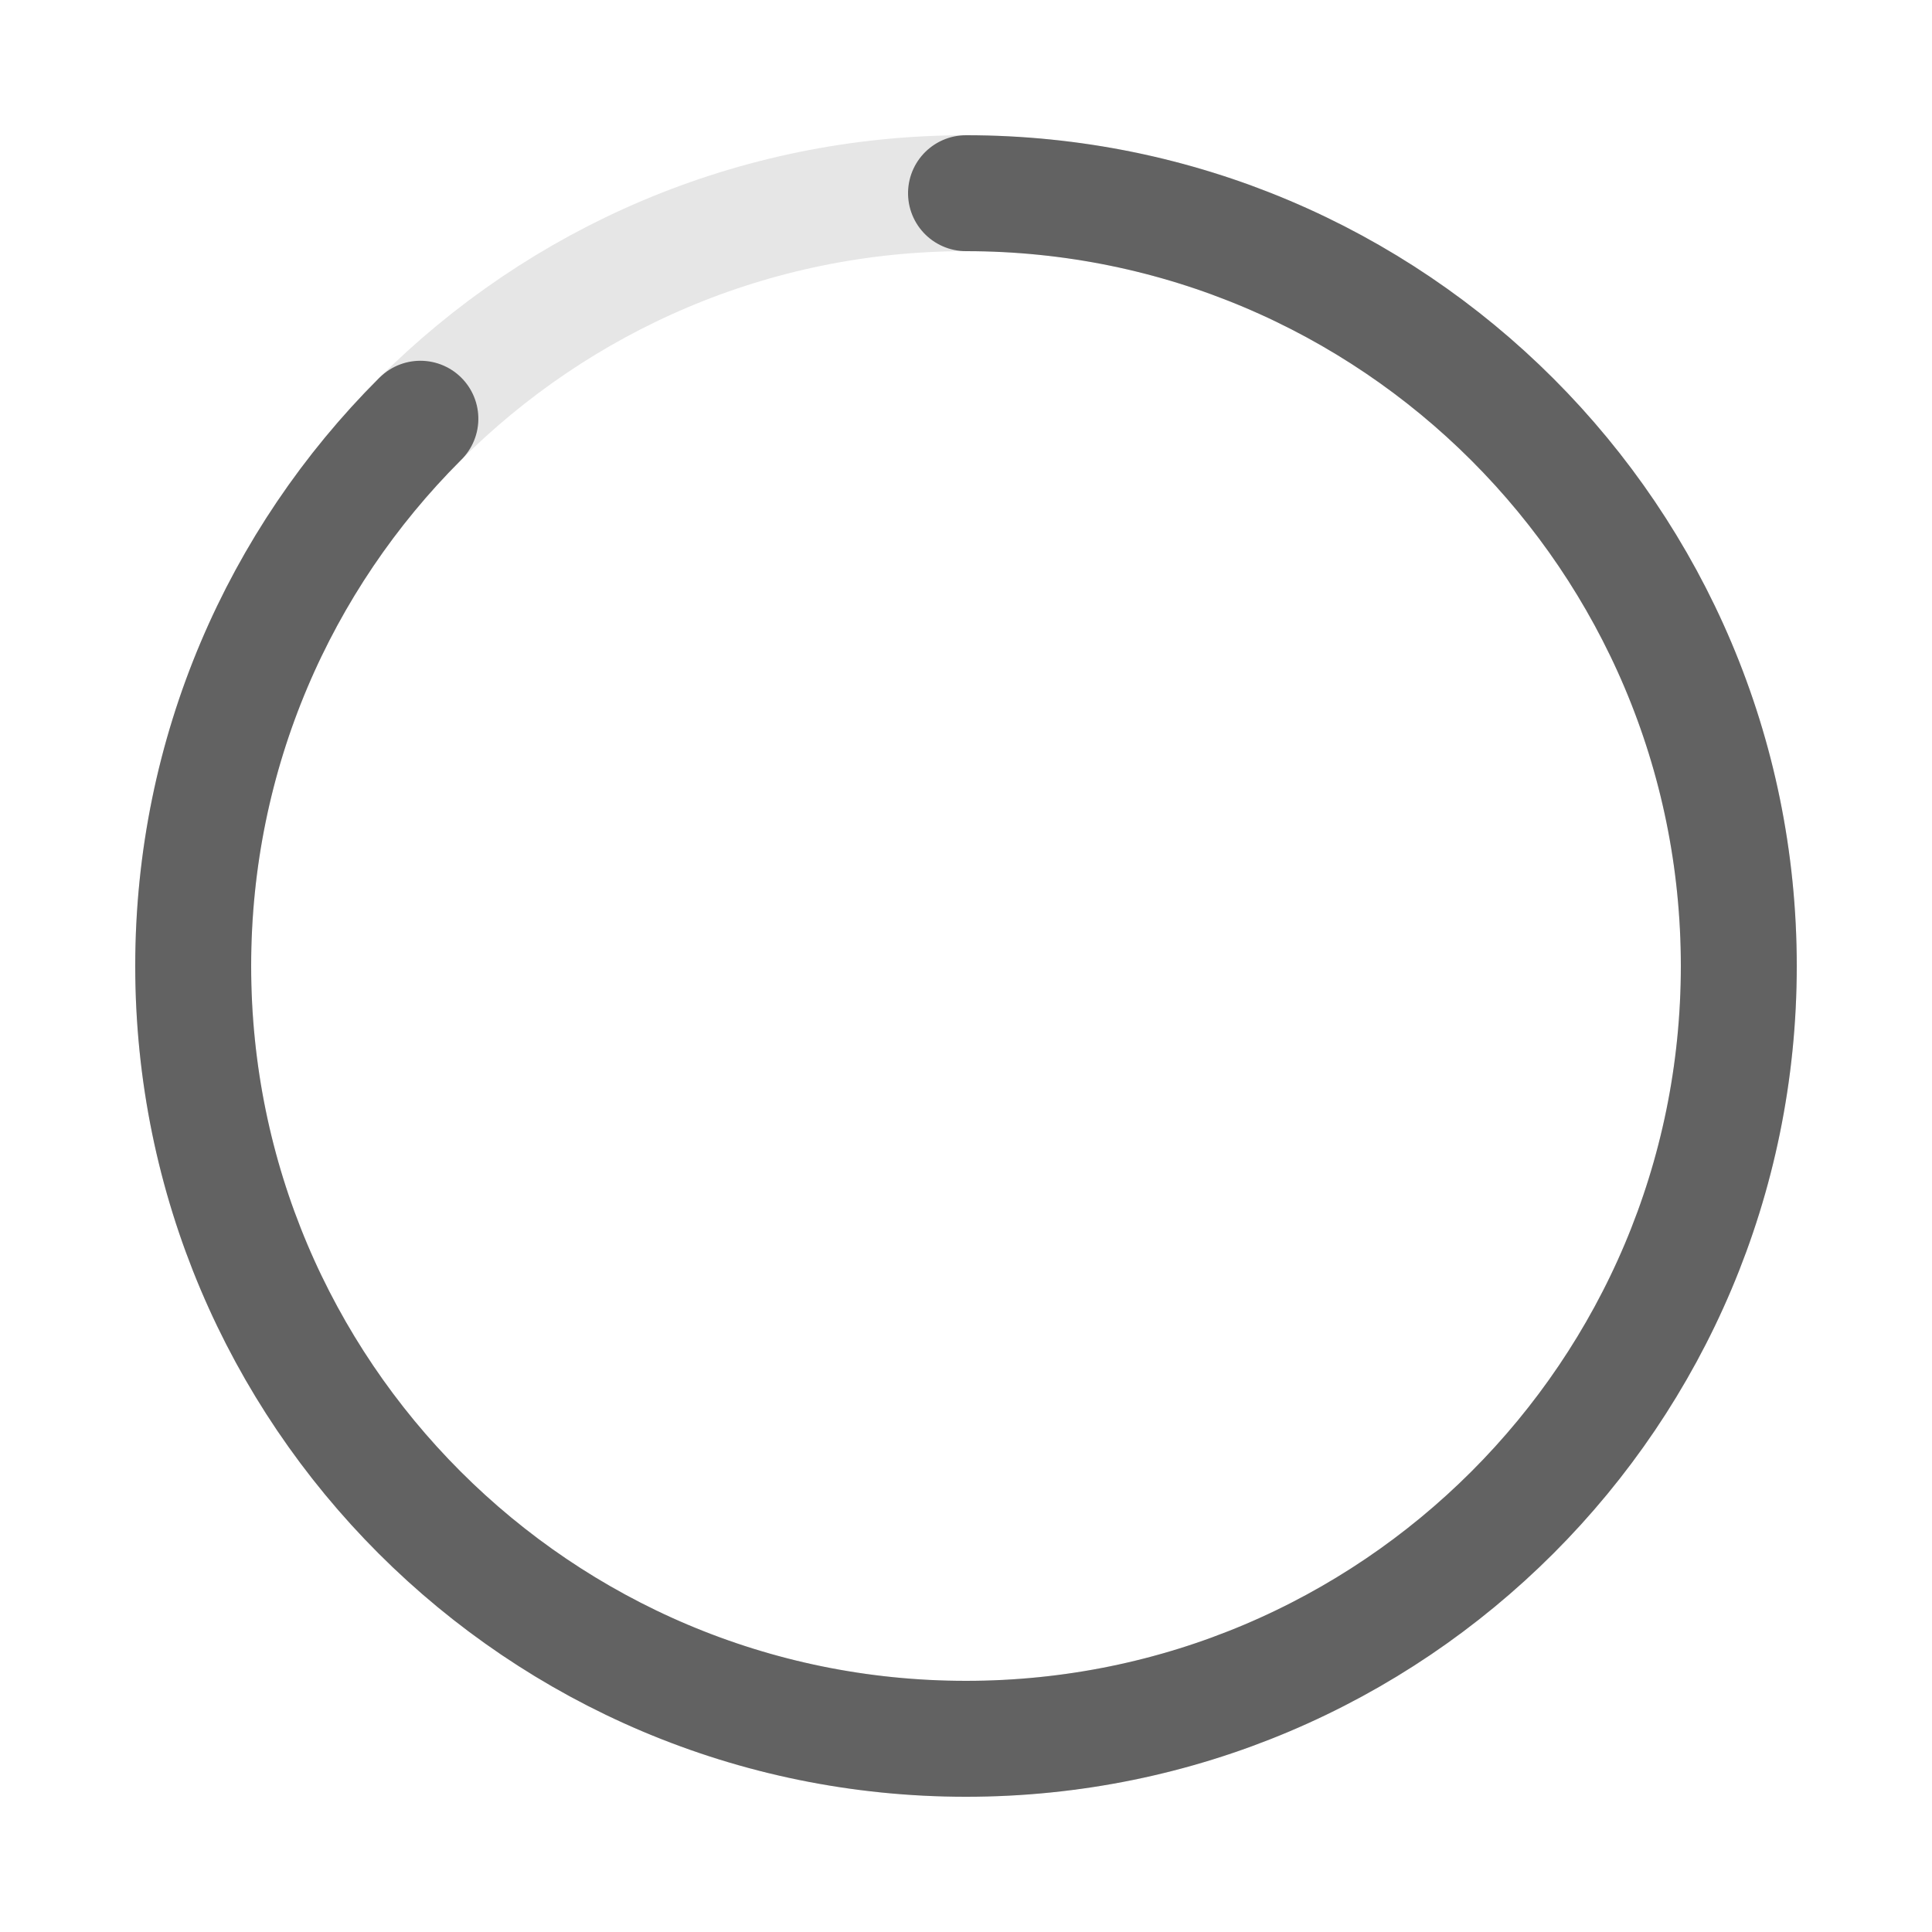
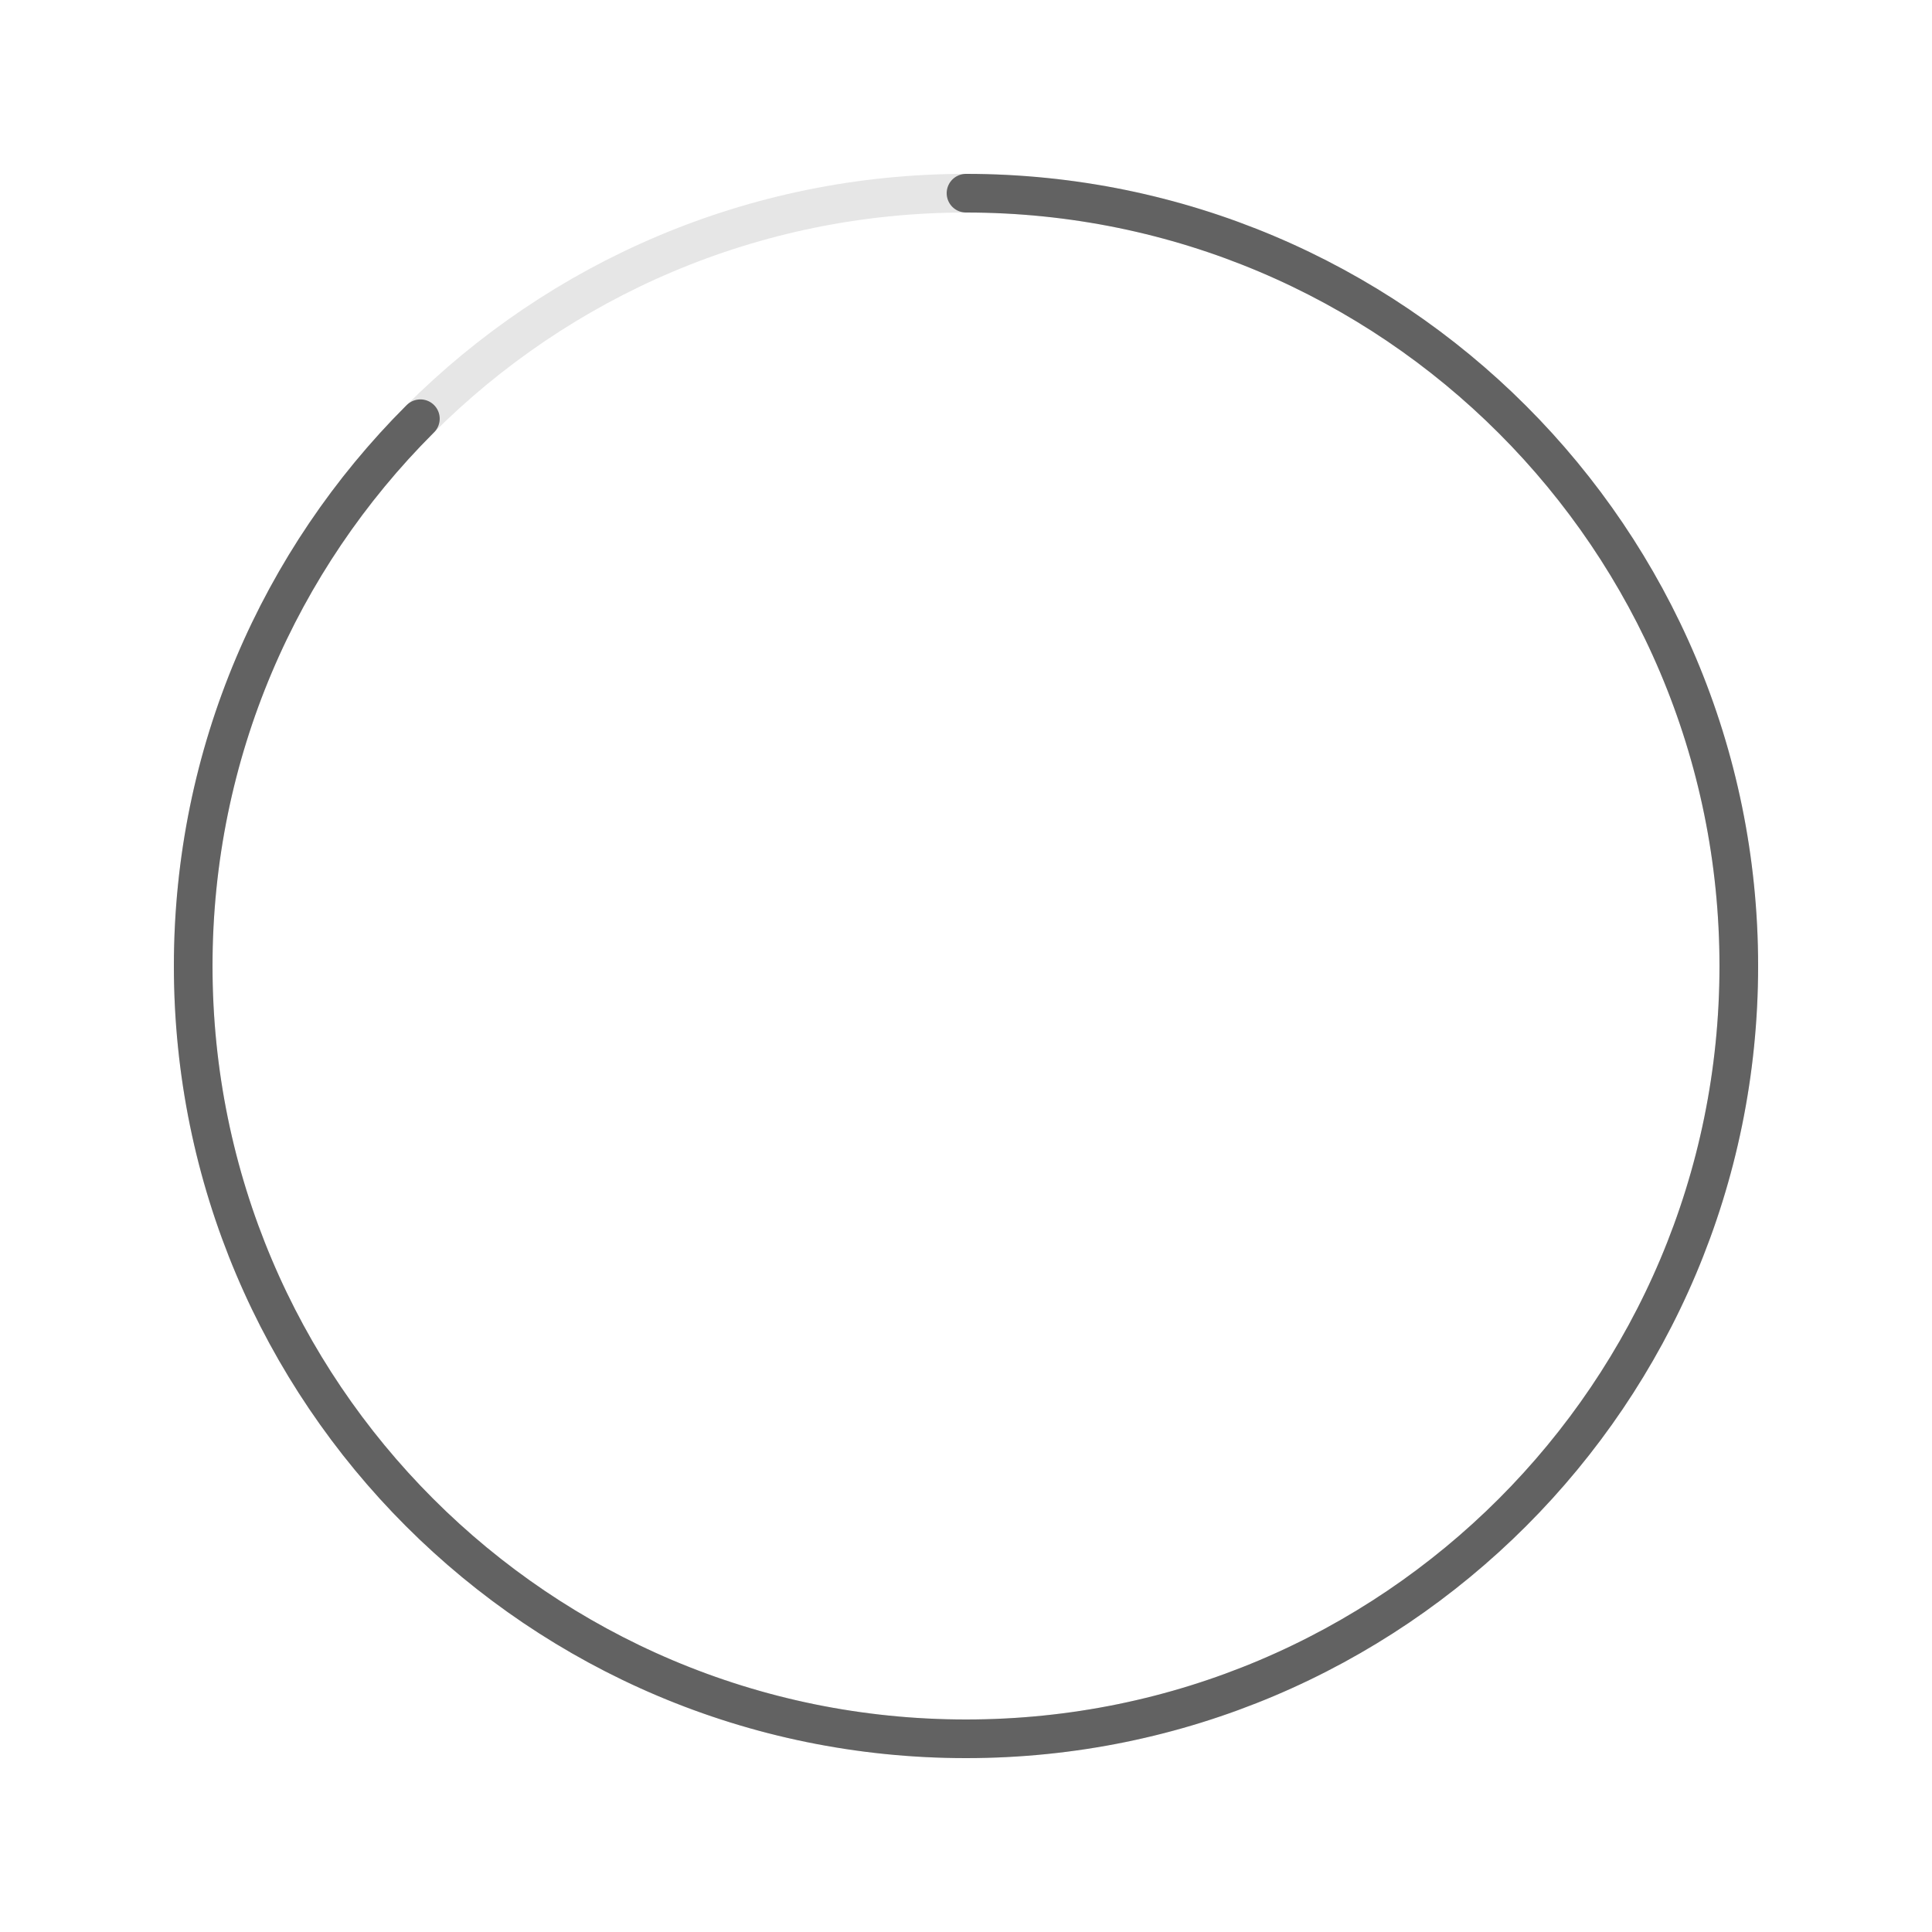
- <svg xmlns="http://www.w3.org/2000/svg" width="50px" height="50px" viewBox="0 0 50 50">
-   <circle fill="none" opacity="0.10" stroke="#000000" stroke-width="3" cx="25" cy="25" r="20" />
+ <svg xmlns="http://www.w3.org/2000/svg" version="1.1" id="Layer_1" x="0px" y="0px" viewBox="0 0 50 50" style="enable-background:new 0 0 50 50;" xml:space="preserve">
+   <style type="text/css">
+ 	.st0{opacity:0.1;fill:none;stroke:#000000;enable-background:new    ;}
+ 	.st1{fill:none;stroke:#626262;stroke-linecap:round;stroke-dasharray:110;}
+ </style>
+   <circle class="st0" cx="25" cy="25" r="20" />
  <g transform="translate(25,25) rotate(-90)">
-     <circle style="stroke: #626262; fill:none; stroke-width: 3px; stroke-linecap: round" stroke-dasharray="110" stroke-dashoffset="0" cx="0" cy="0" r="20">
-       <animate attributeName="stroke-dashoffset" values="360;140" dur="2.2s" keyTimes="0;1" calcMode="spline" fill="freeze" keySplines="0.41,0.314,0.8,0.54" repeatCount="indefinite" begin="0" />
-       <animateTransform attributeName="transform" type="rotate" values="0;274;360" keyTimes="0;0.74;1" calcMode="linear" dur="2.2s" repeatCount="indefinite" begin="0" />
+     <circle class="st1" cx="0" cy="0" r="20">
+       <animate accumulate="none" additive="replace" attributeName="stroke-dashoffset" begin="0" calcMode="spline" dur="2.2s" fill="freeze" keySplines="0.41,0.314,0.8,0.54" keyTimes="0;1" repeatCount="indefinite" restart="always" values="360;140">
+ 		</animate>
+       <animateTransform accumulate="none" additive="replace" attributeName="transform" begin="0" calcMode="linear" dur="2.2s" fill="remove" keyTimes="0;0.74;1" repeatCount="indefinite" restart="always" type="rotate" values="0;274;360">
+ 		</animateTransform>
    </circle>
  </g>
</svg>
